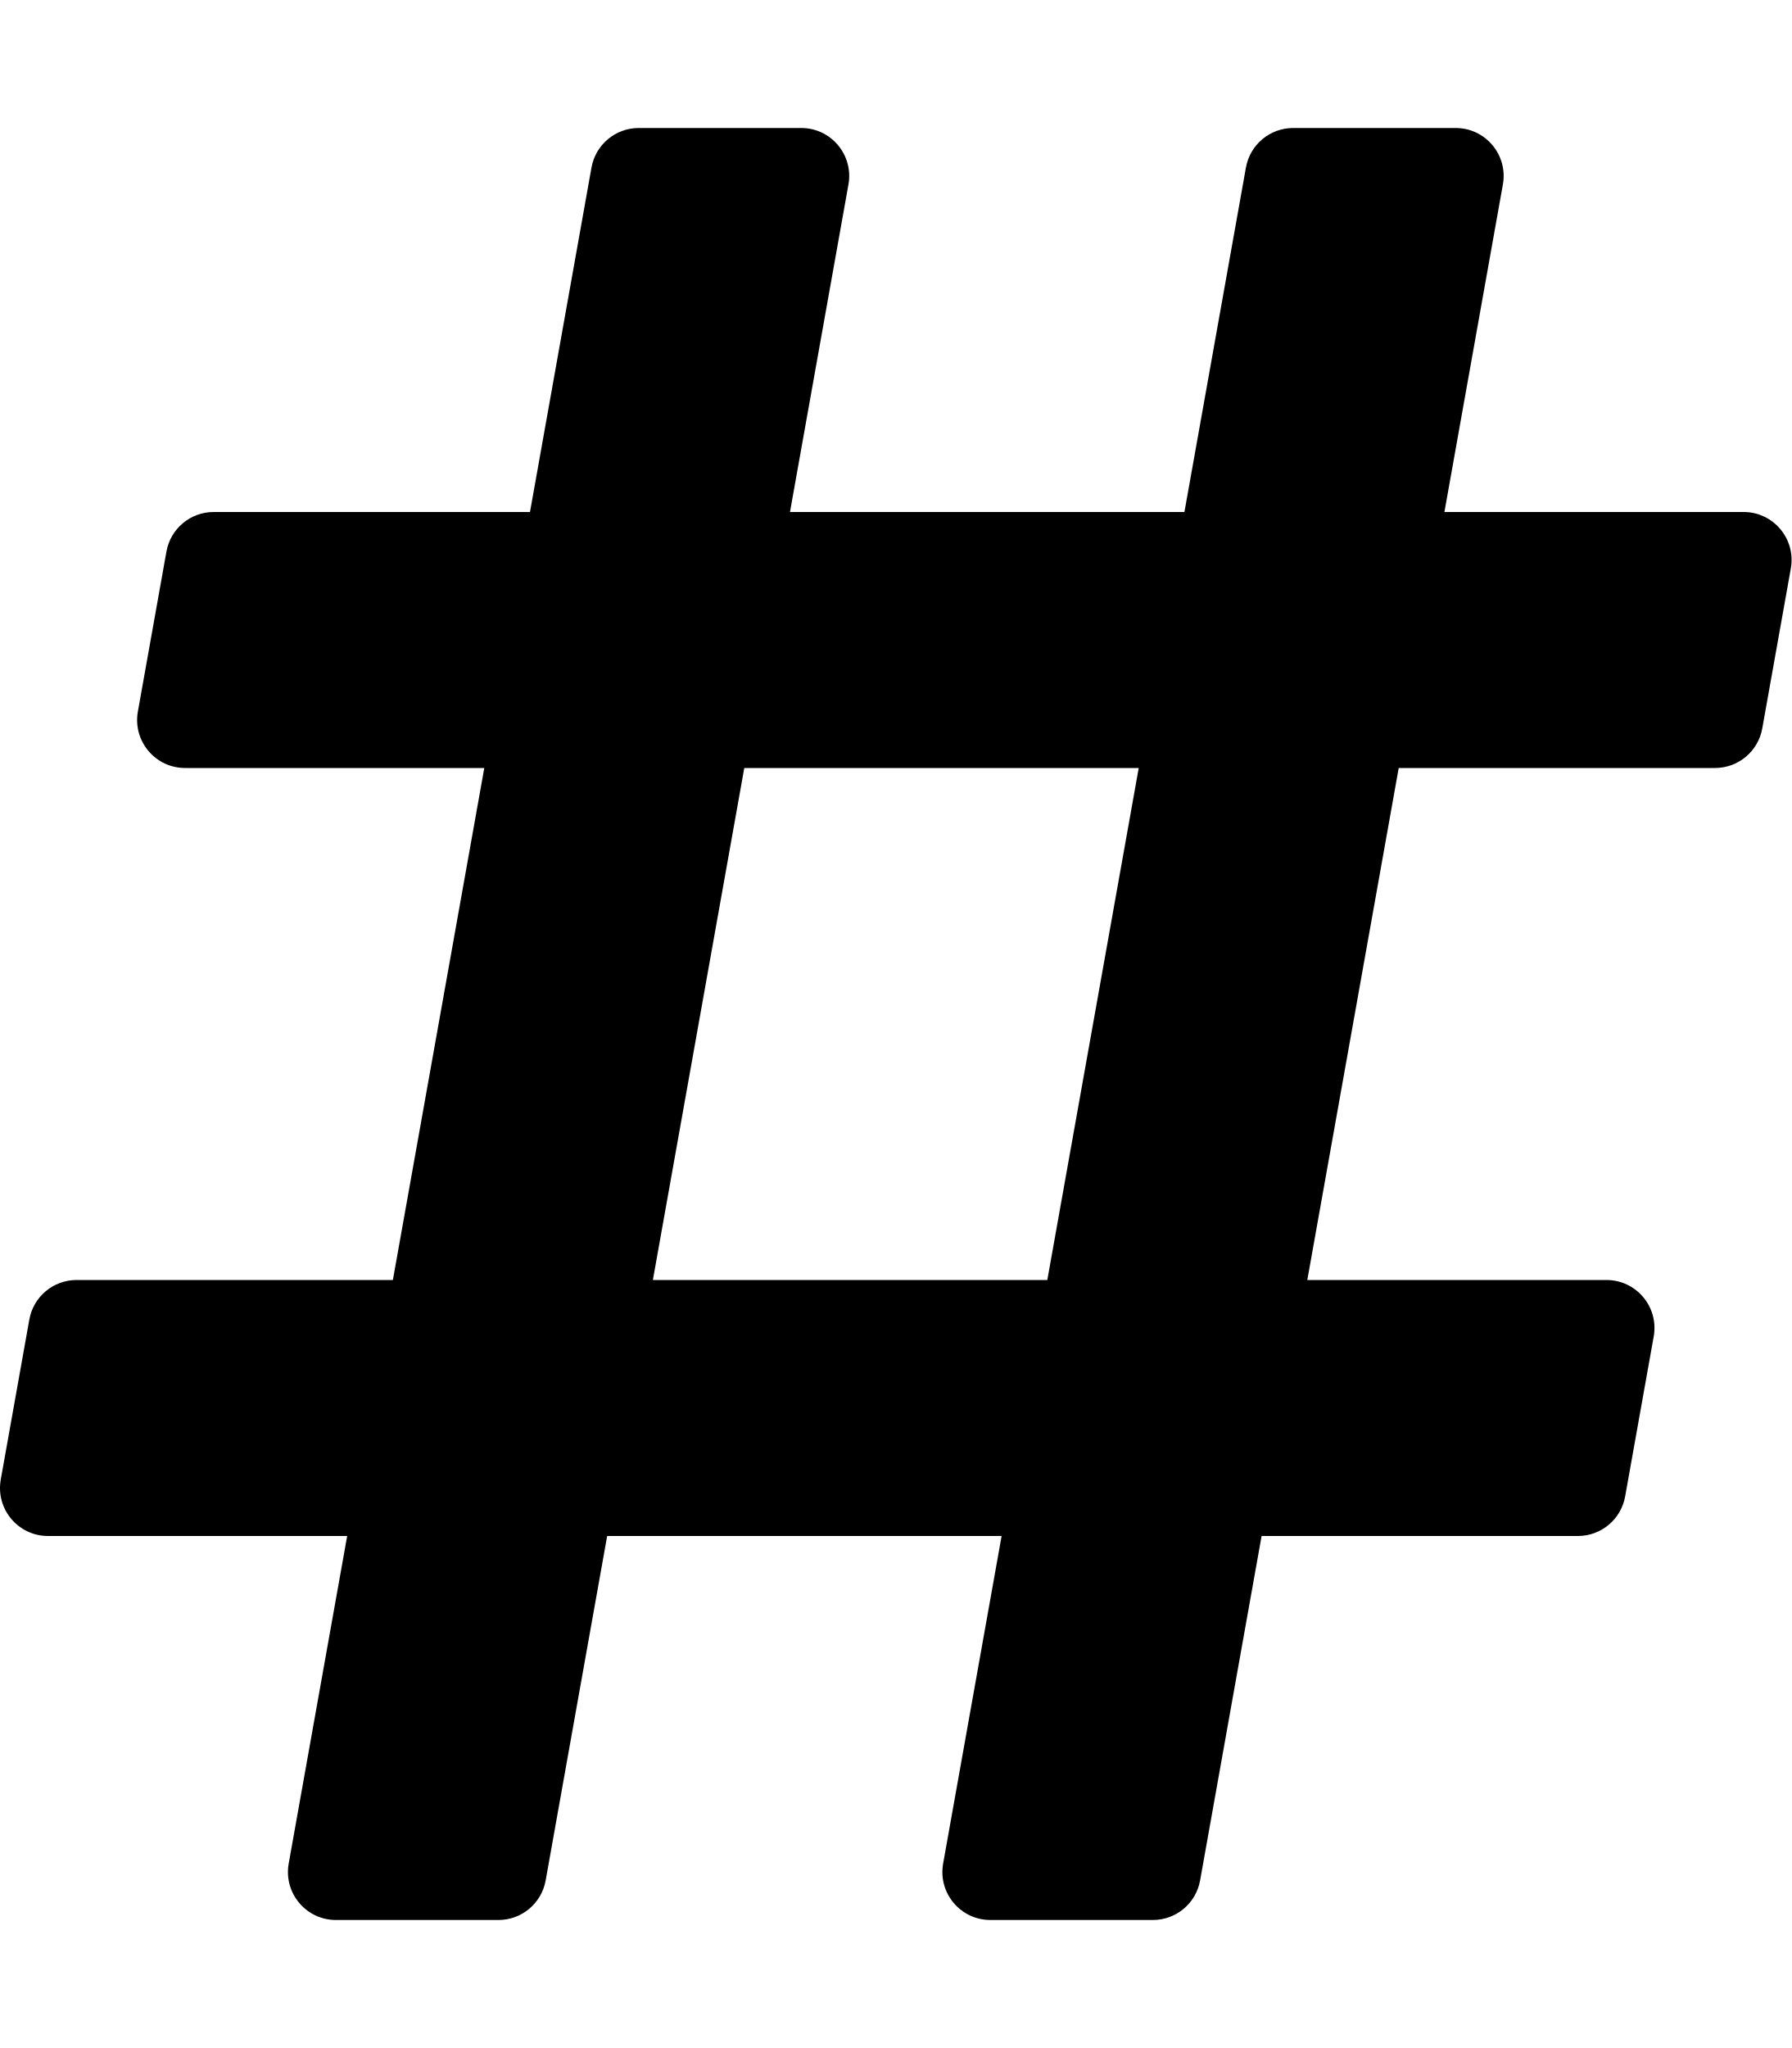
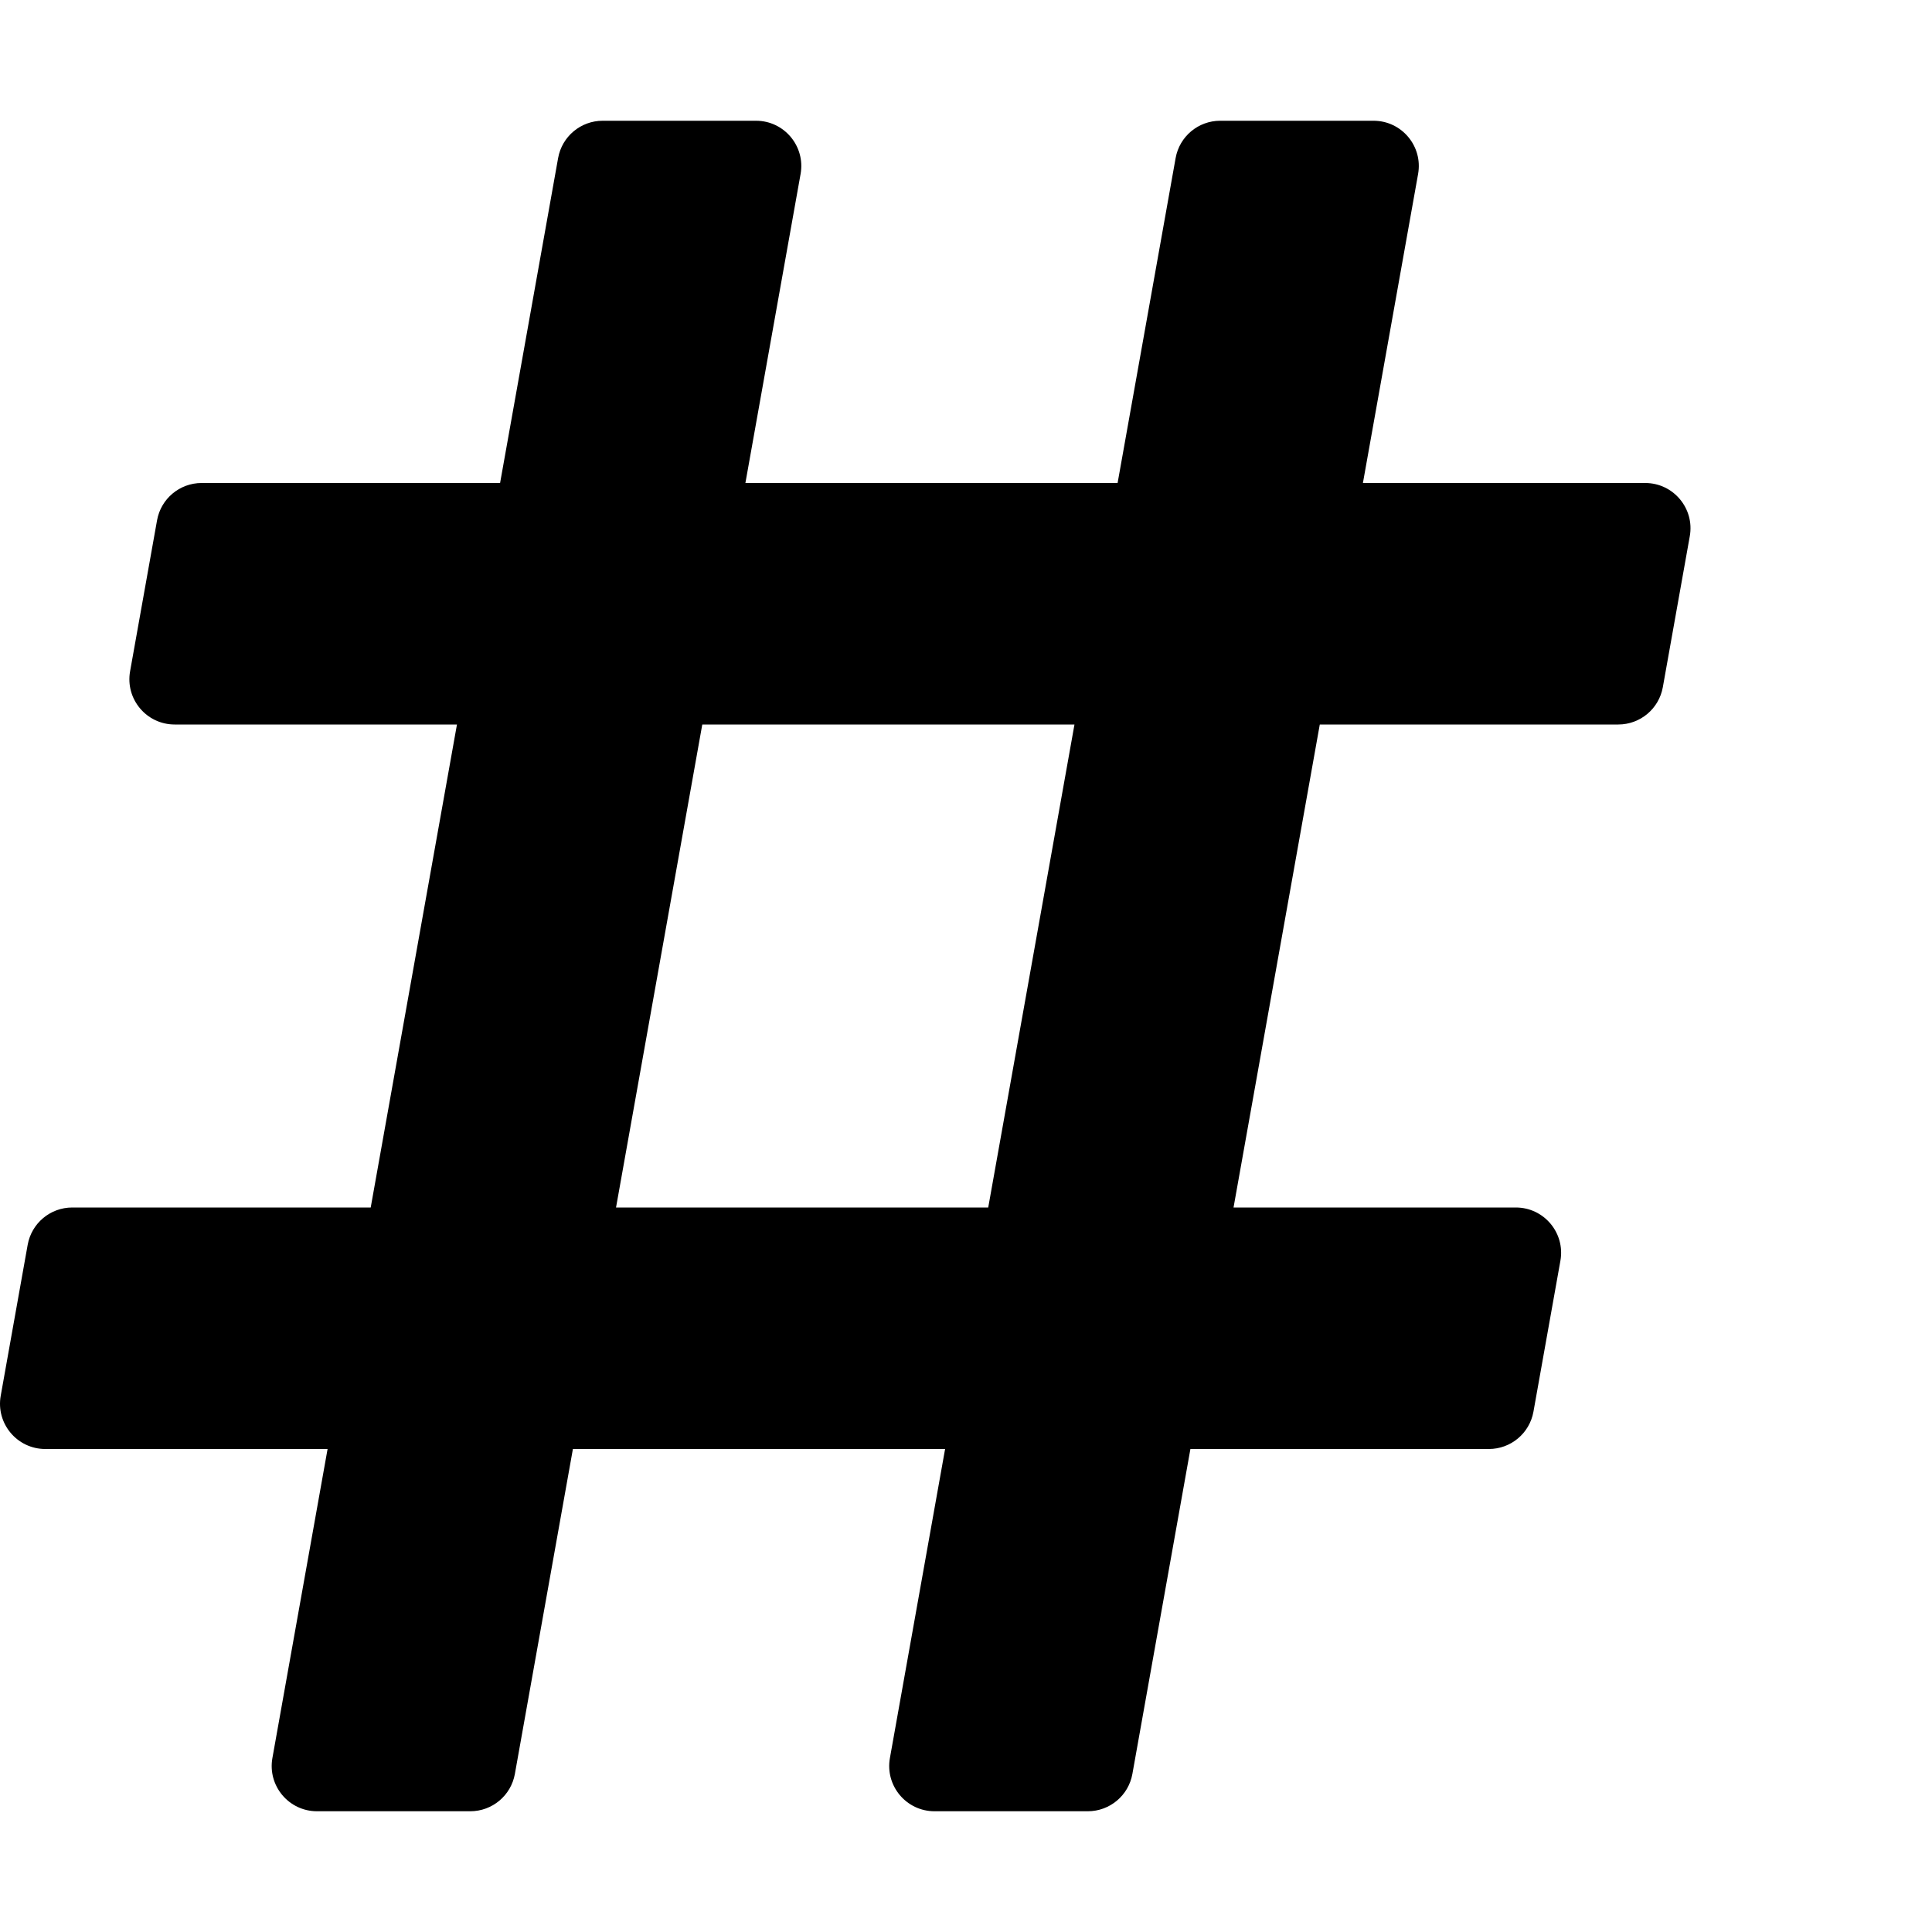
- <svg xmlns="http://www.w3.org/2000/svg" viewBox="0 0 448 512">
+ <svg xmlns="http://www.w3.org/2000/svg" viewBox="0 0 512 512">
  <path d="M440.667 182.109l7.143-40c1.313-7.355-4.342-14.109-11.813-14.109h-74.81l14.623-81.891C377.123 38.754 371.468 32 363.997 32h-40.632a12 12 0 0 0-11.813 9.891L296.175 128H197.54l14.623-81.891C213.477 38.754 207.822 32 200.35 32h-40.632a12 12 0 0 0-11.813 9.891L132.528 128H53.432a12 12 0 0 0-11.813 9.891l-7.143 40C33.163 185.246 38.818 192 46.289 192h74.81L98.242 320H19.146a12 12 0 0 0-11.813 9.891l-7.143 40C-1.123 377.246 4.532 384 12.003 384h74.81L72.19 465.891C70.877 473.246 76.532 480 84.003 480h40.632a12 12 0 0 0 11.813-9.891L151.826 384h98.634l-14.623 81.891C234.523 473.246 240.178 480 247.65 480h40.632a12 12 0 0 0 11.813-9.891L315.472 384h79.096a12 12 0 0 0 11.813-9.891l7.143-40c1.313-7.355-4.342-14.109-11.813-14.109h-74.81l22.857-128h79.096a12 12 0 0 0 11.813-9.891zM261.889 320h-98.634l22.857-128h98.634l-22.857 128z" />
</svg>
